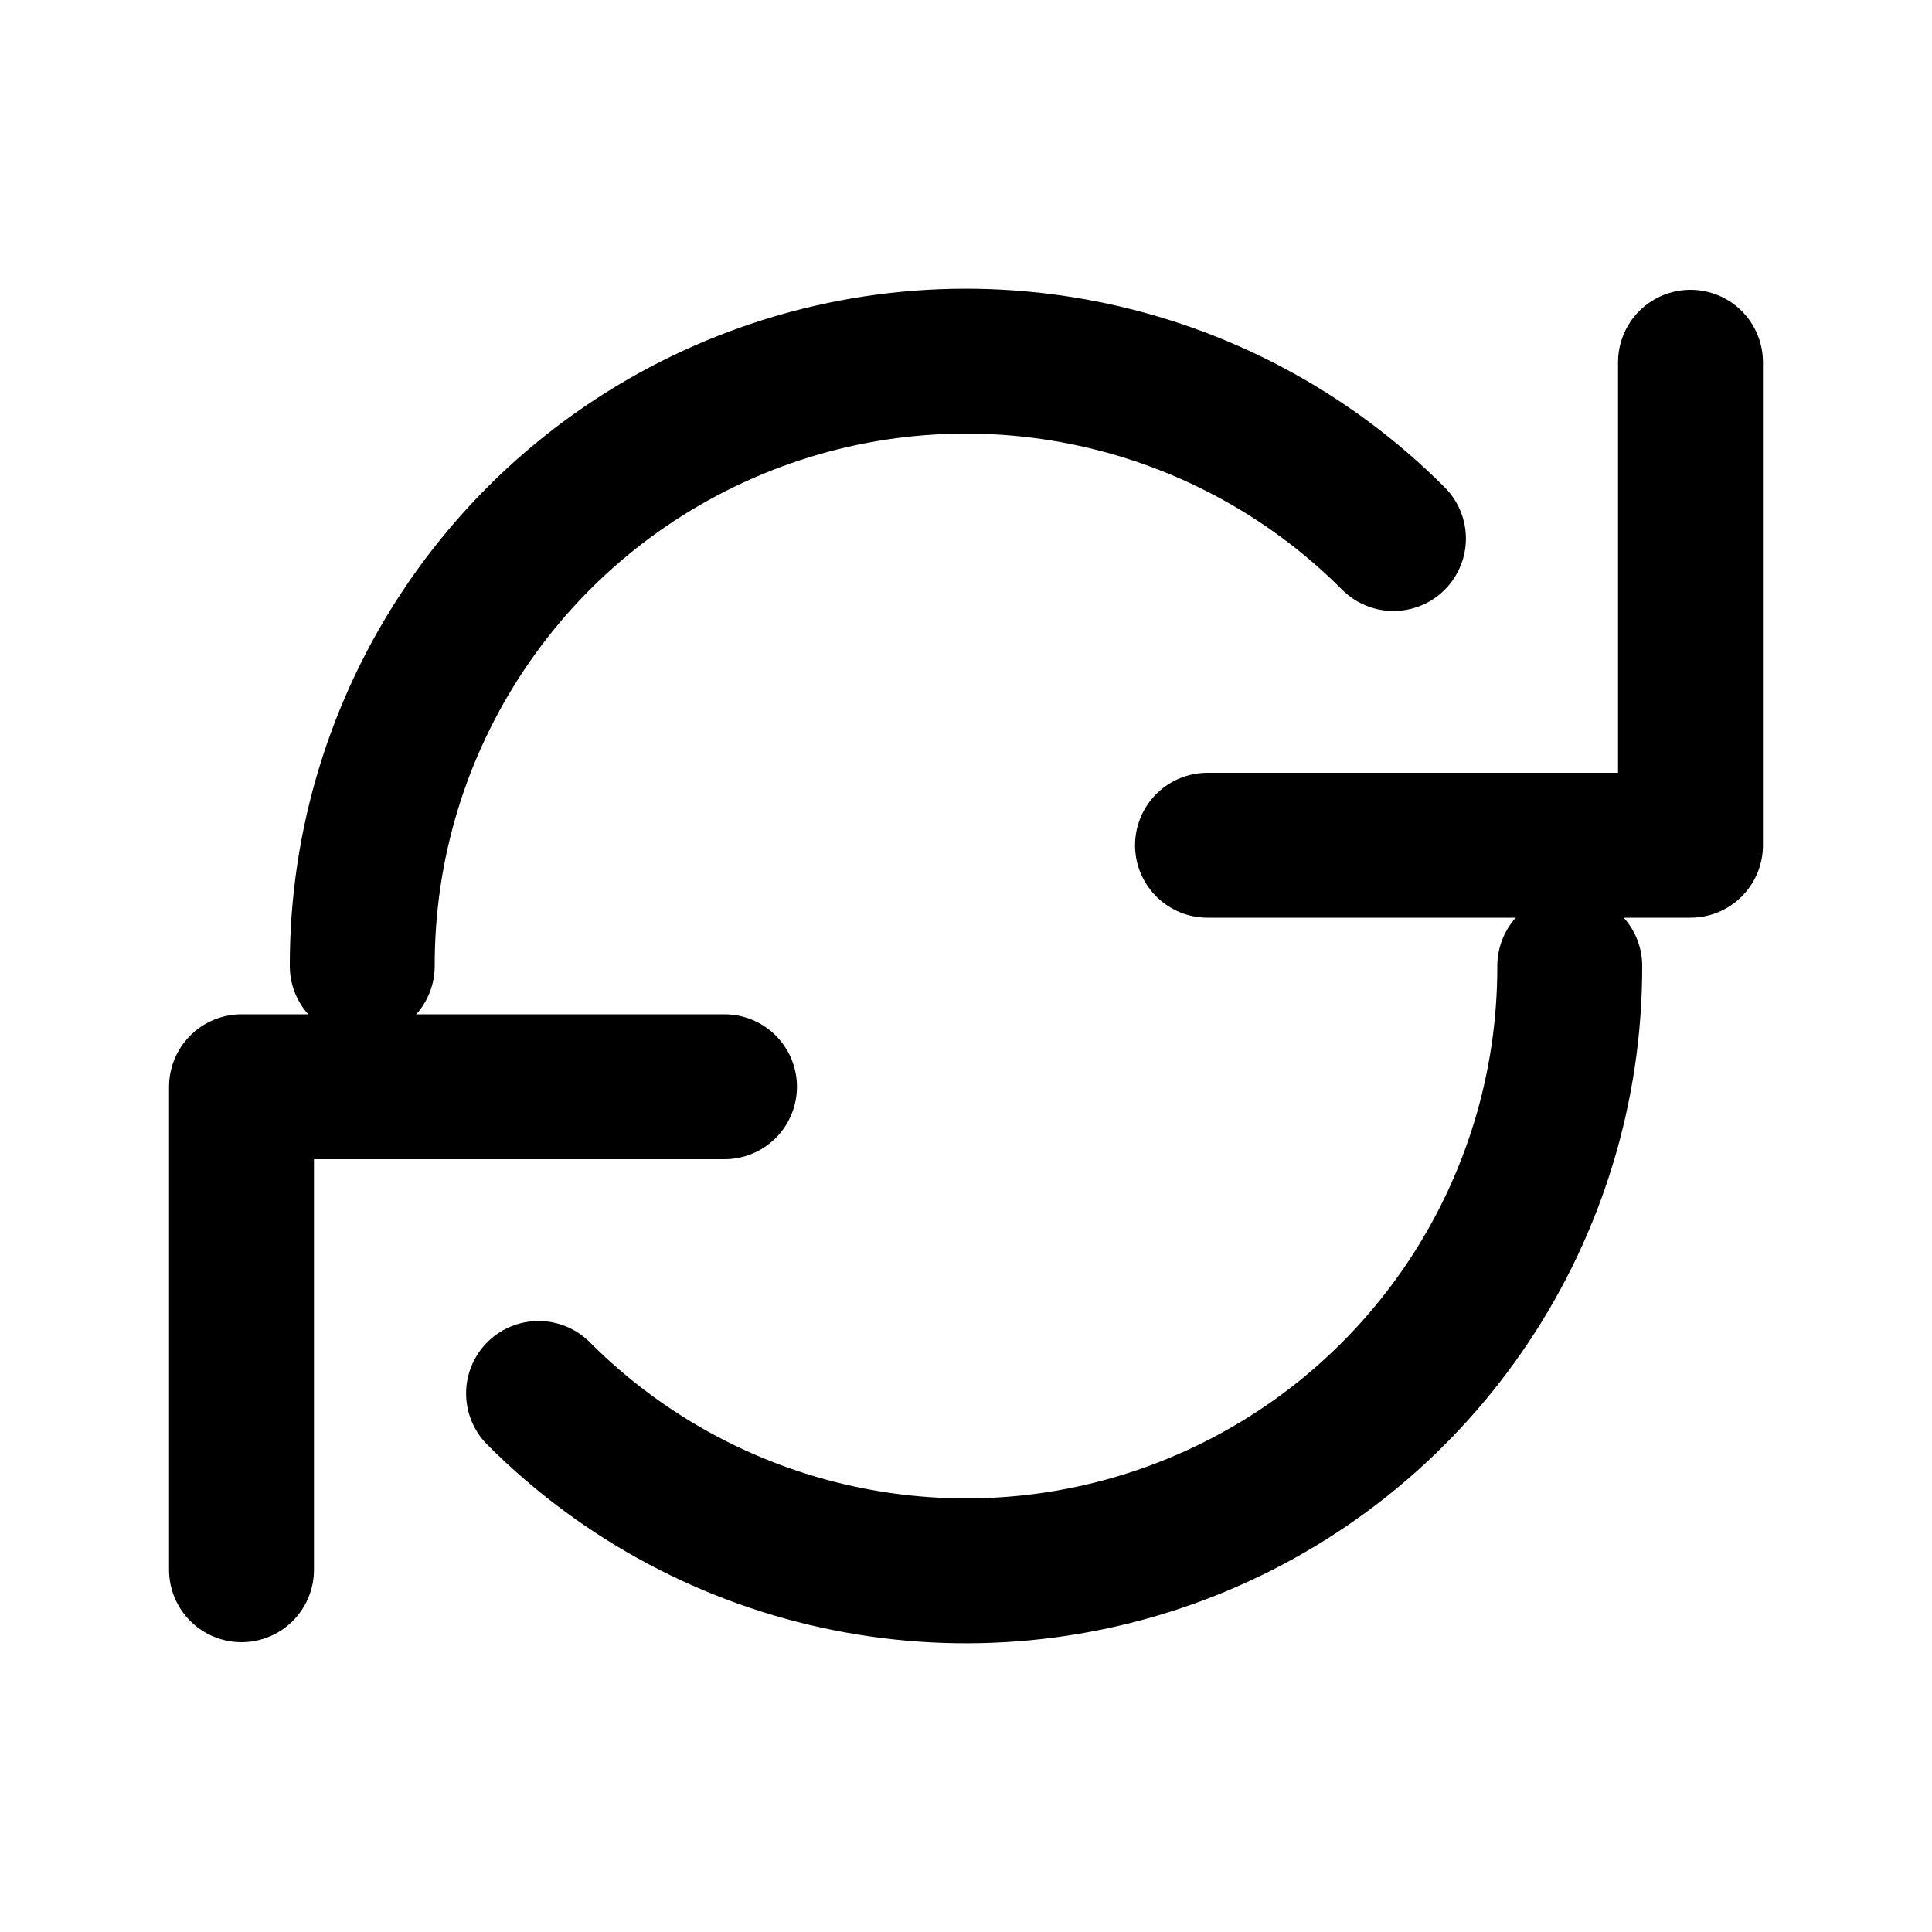
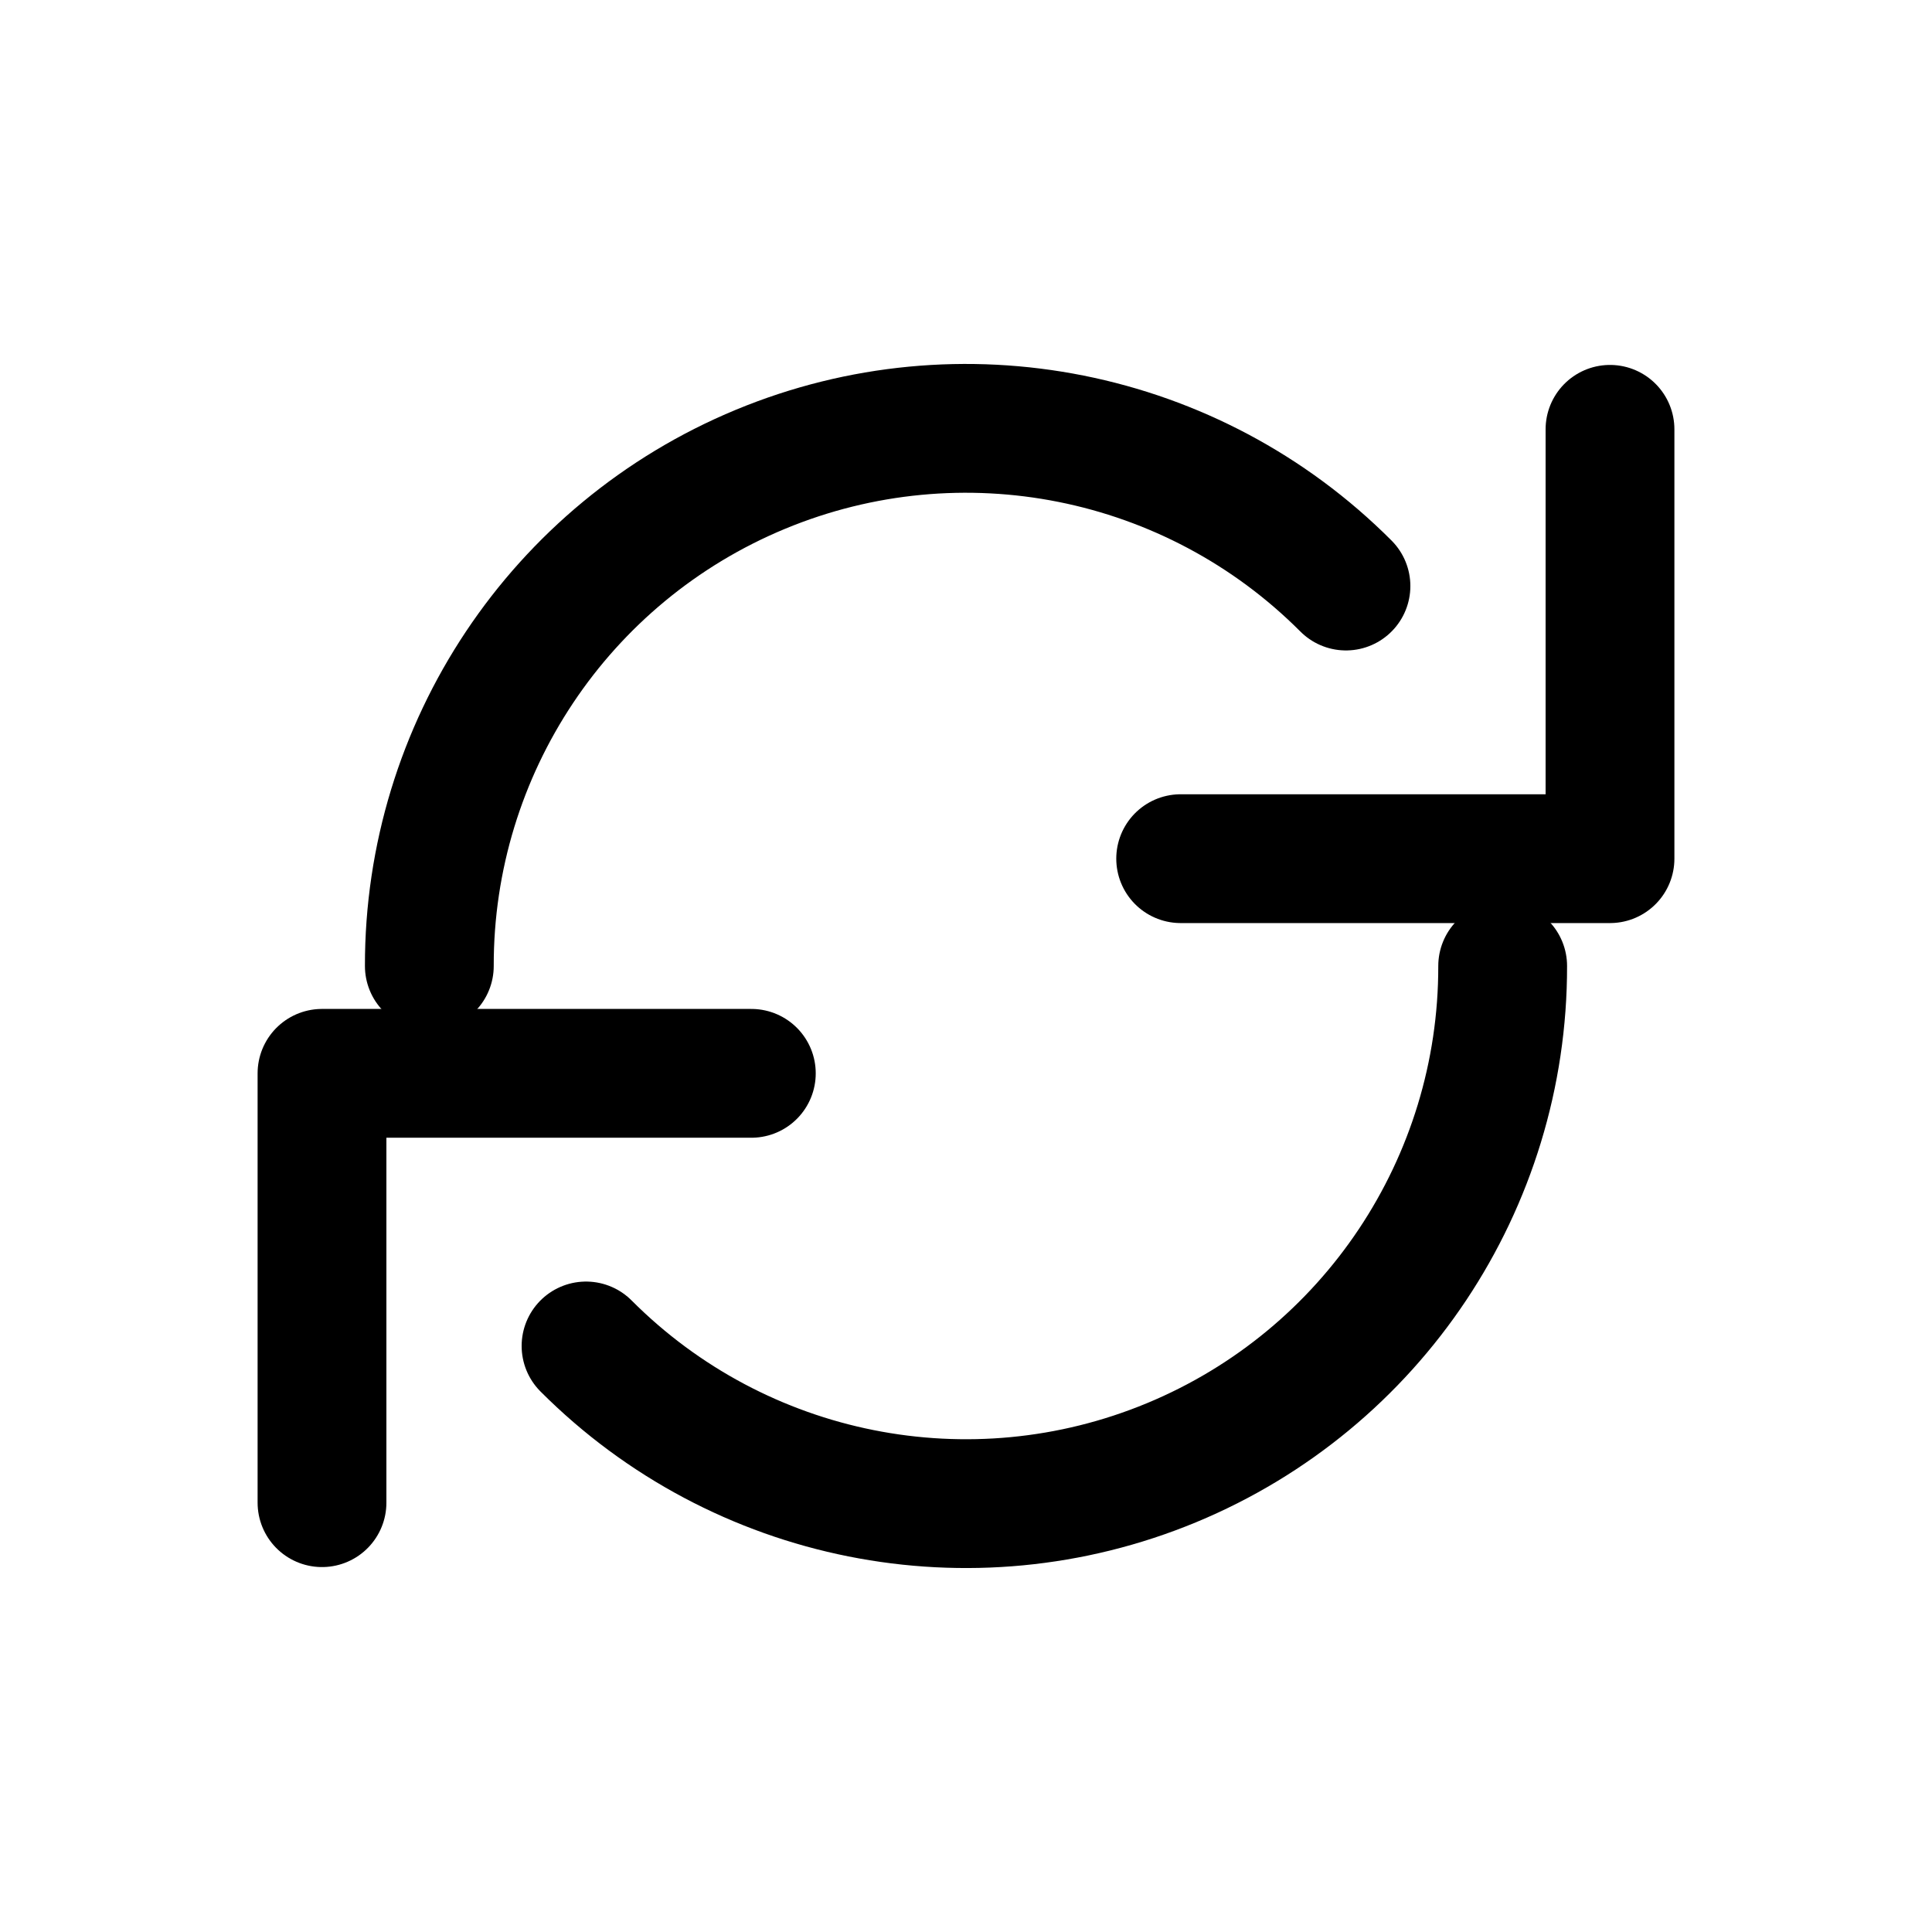
- <svg xmlns="http://www.w3.org/2000/svg" viewBox="0 0 16 16" width="16" height="16" fill="currentColor">
+ <svg xmlns="http://www.w3.org/2000/svg" viewBox="-1 -1 18 18" width="16" height="16" fill="currentColor">
  <path d="M13 8a5 5 0 0 1-8.54 3.54" fill="none" stroke="currentColor" stroke-width="1.2" stroke-linecap="round" />
  <path d="M3 8a5 5 0 0 1 8.54-3.54" fill="none" stroke="currentColor" stroke-width="1.2" stroke-linecap="round" />
  <path d="M14 3v4h-4" fill="none" stroke="currentColor" stroke-width="1.2" stroke-linecap="round" stroke-linejoin="round" />
  <path d="M2 13V9h4" fill="none" stroke="currentColor" stroke-width="1.2" stroke-linecap="round" stroke-linejoin="round" />
</svg>
